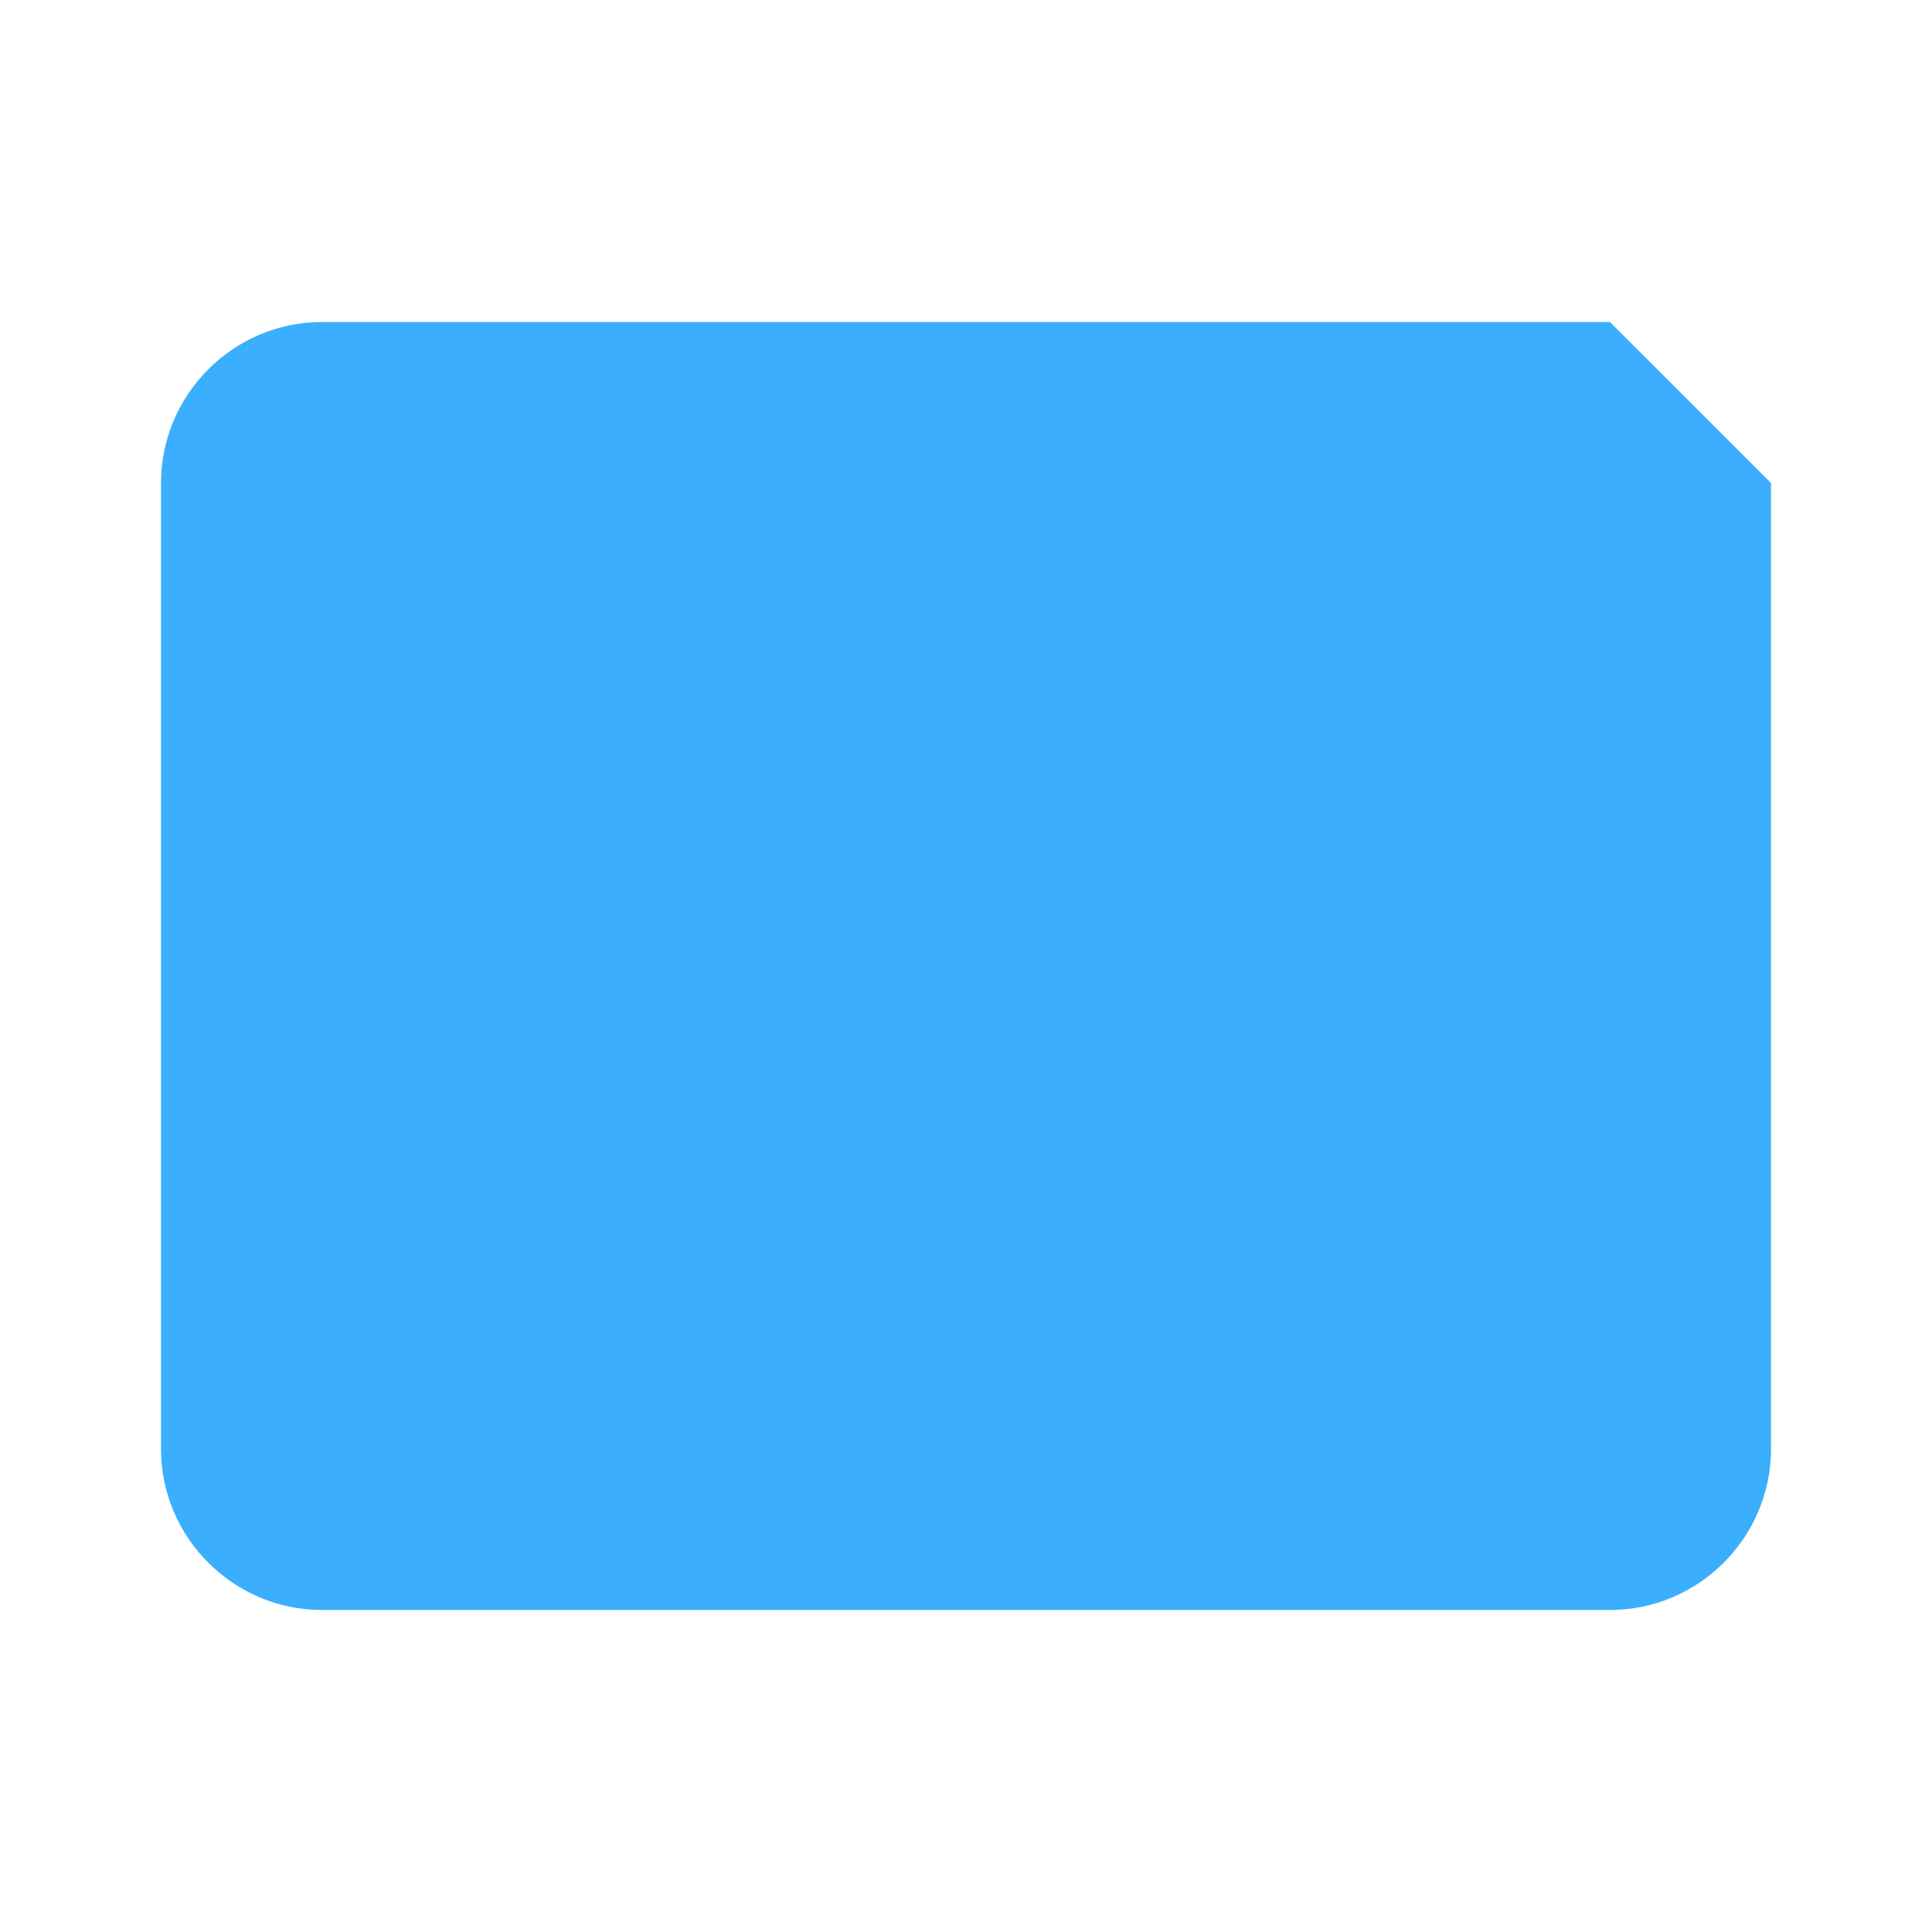
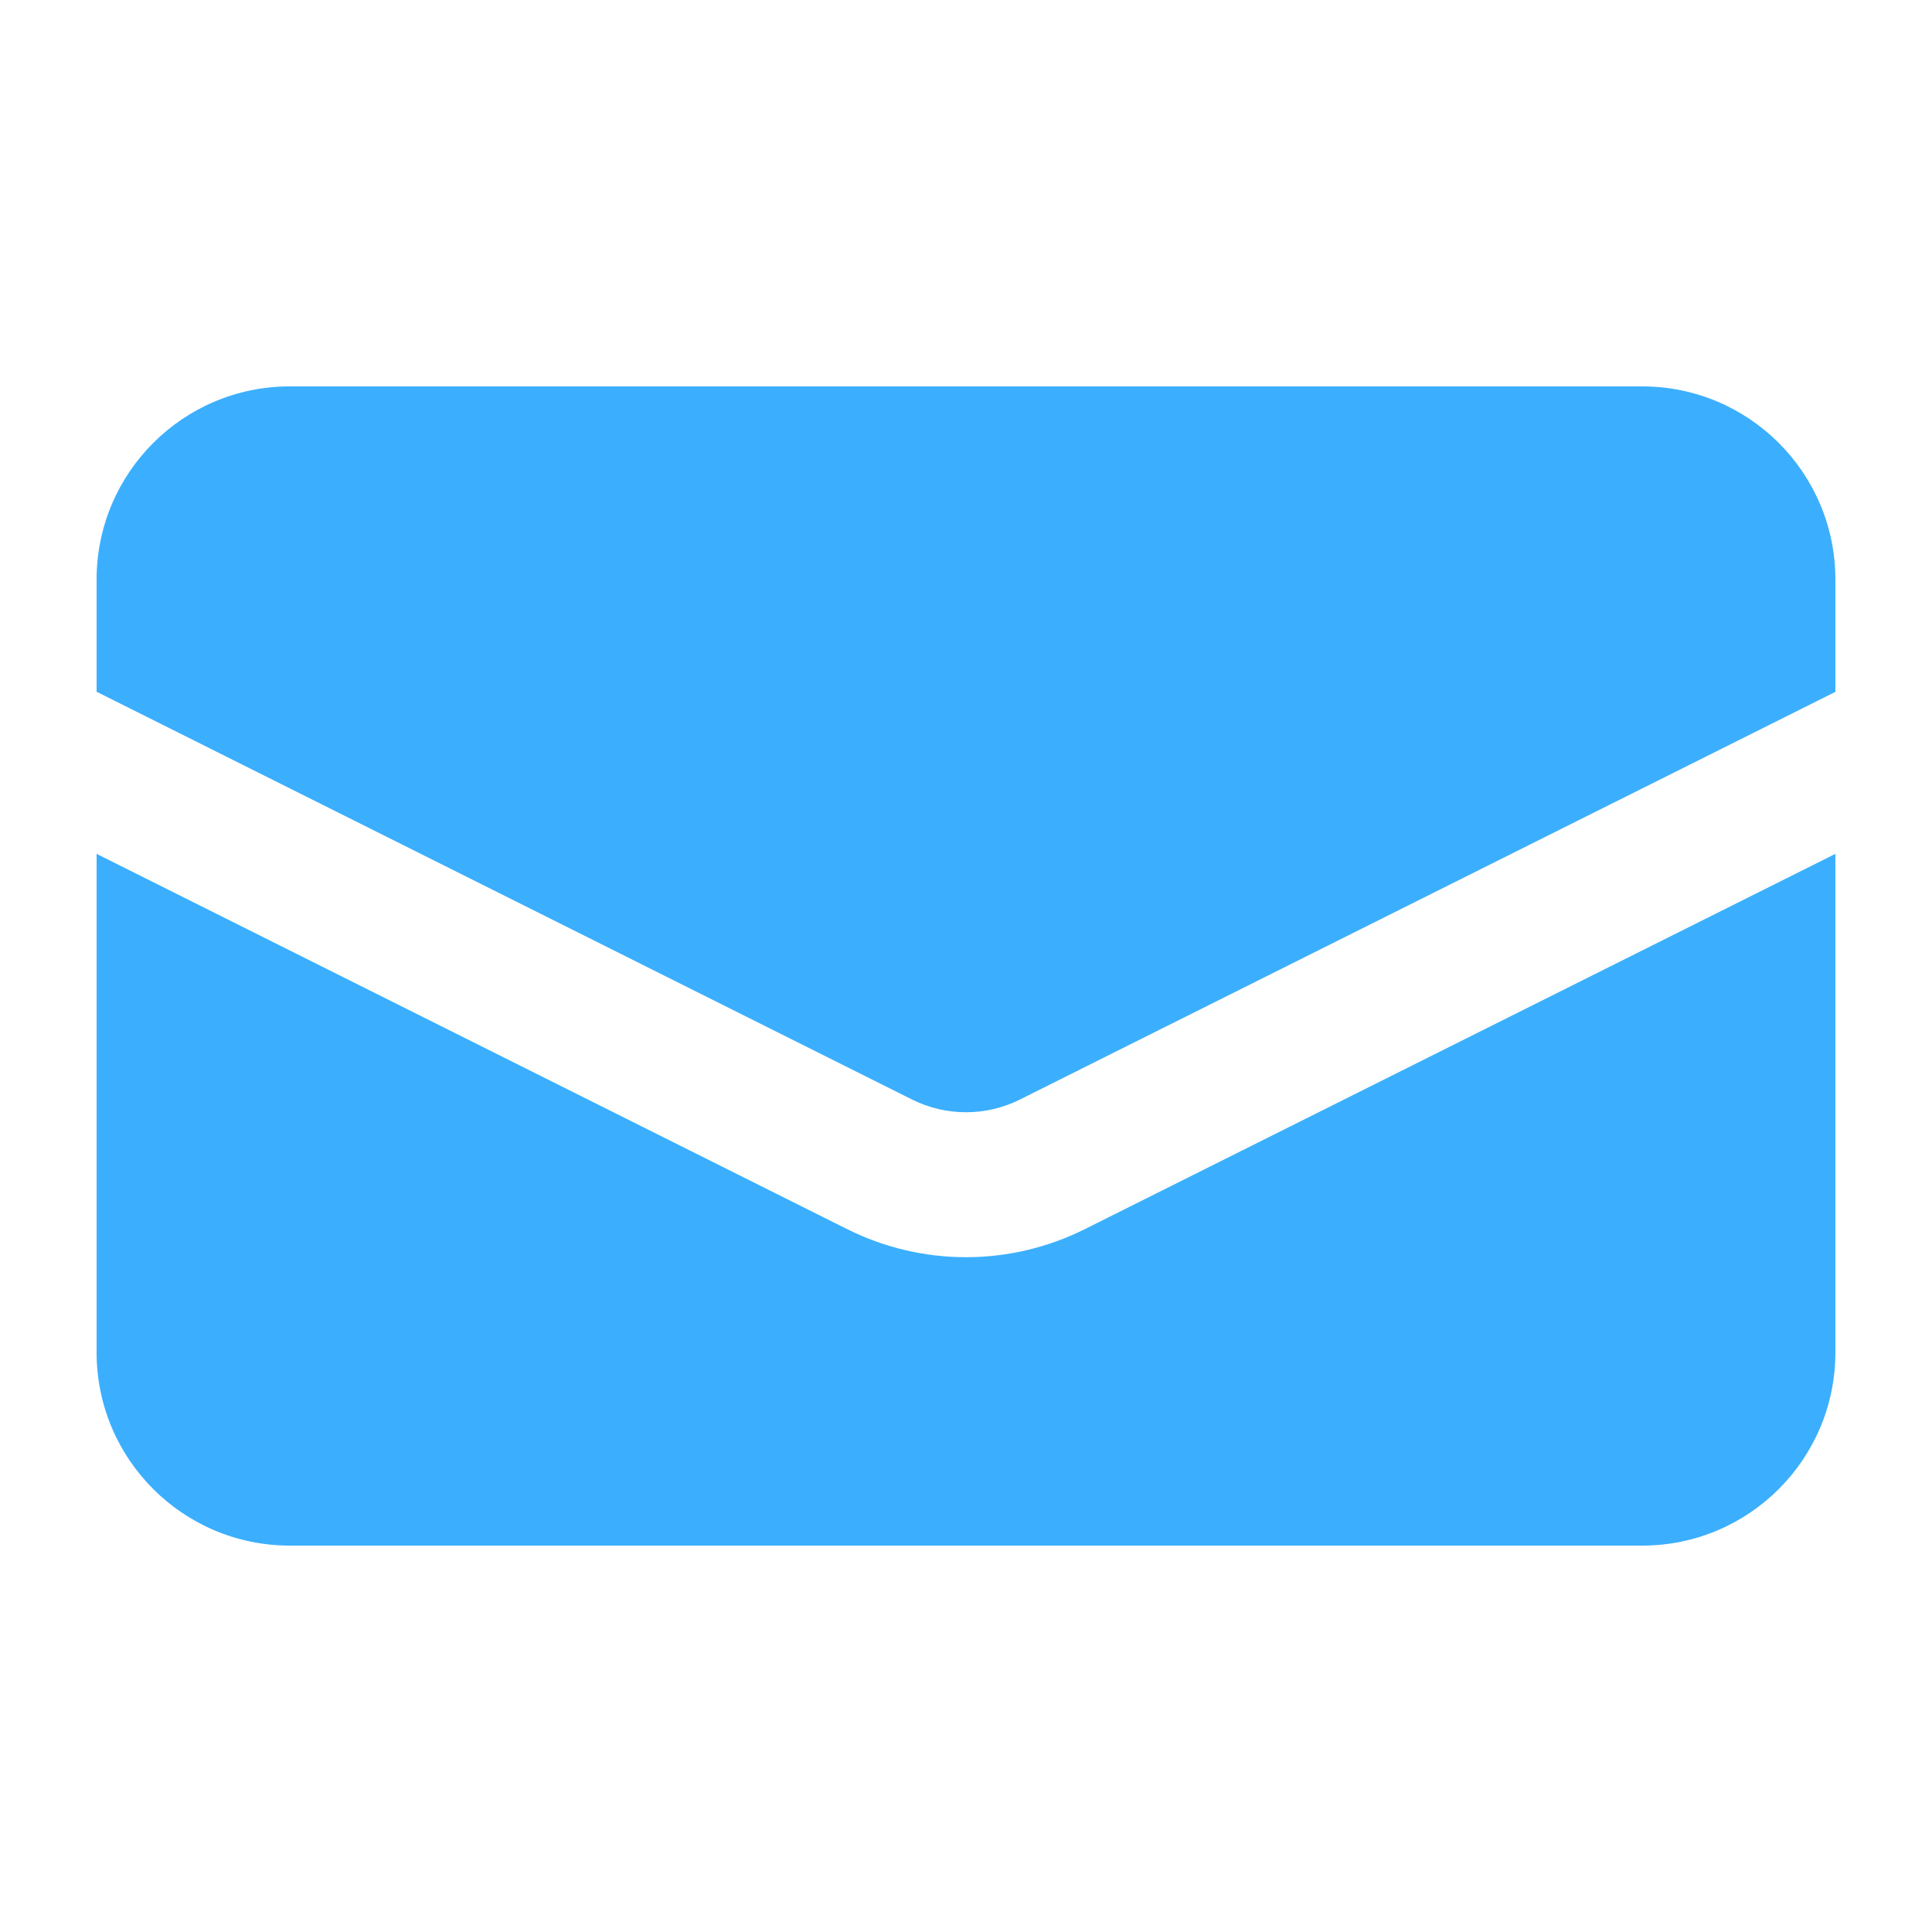
- <svg xmlns="http://www.w3.org/2000/svg" width="20" height="20" viewBox="0 0 24 24" fill="none">
-   <path d="M20 4H4c-1.1 0-2 .9-2 2v12c0 1.1.9 2 2 2h16c1.1 0 2-.9 2-2V6c0-1.1-.9-2-2zm0 4-8 5-8-5V6l8 5 8-5v2z" fill="#3BAFFD" />
+ <svg xmlns="http://www.w3.org/2000/svg" width="20" height="20" viewBox="0 0 20 20" fill="none" aria-hidden="true">
+   <path fill="#3BAFFD" d="M3 4a2 2 0 0 0-2 2v1.161l8.441 4.221a1.25 1.25 0 0 0 1.118 0L19 7.162V6a2 2 0 0 0-2-2H3Z" />
+   <path fill="#3BAFFD" d="m19 8.839-7.77 3.885a2.75 2.75 0 0 1-2.46 0L1 8.839V14a2 2 0 0 0 2 2h14a2 2 0 0 0 2-2V8.839Z" />
</svg>
